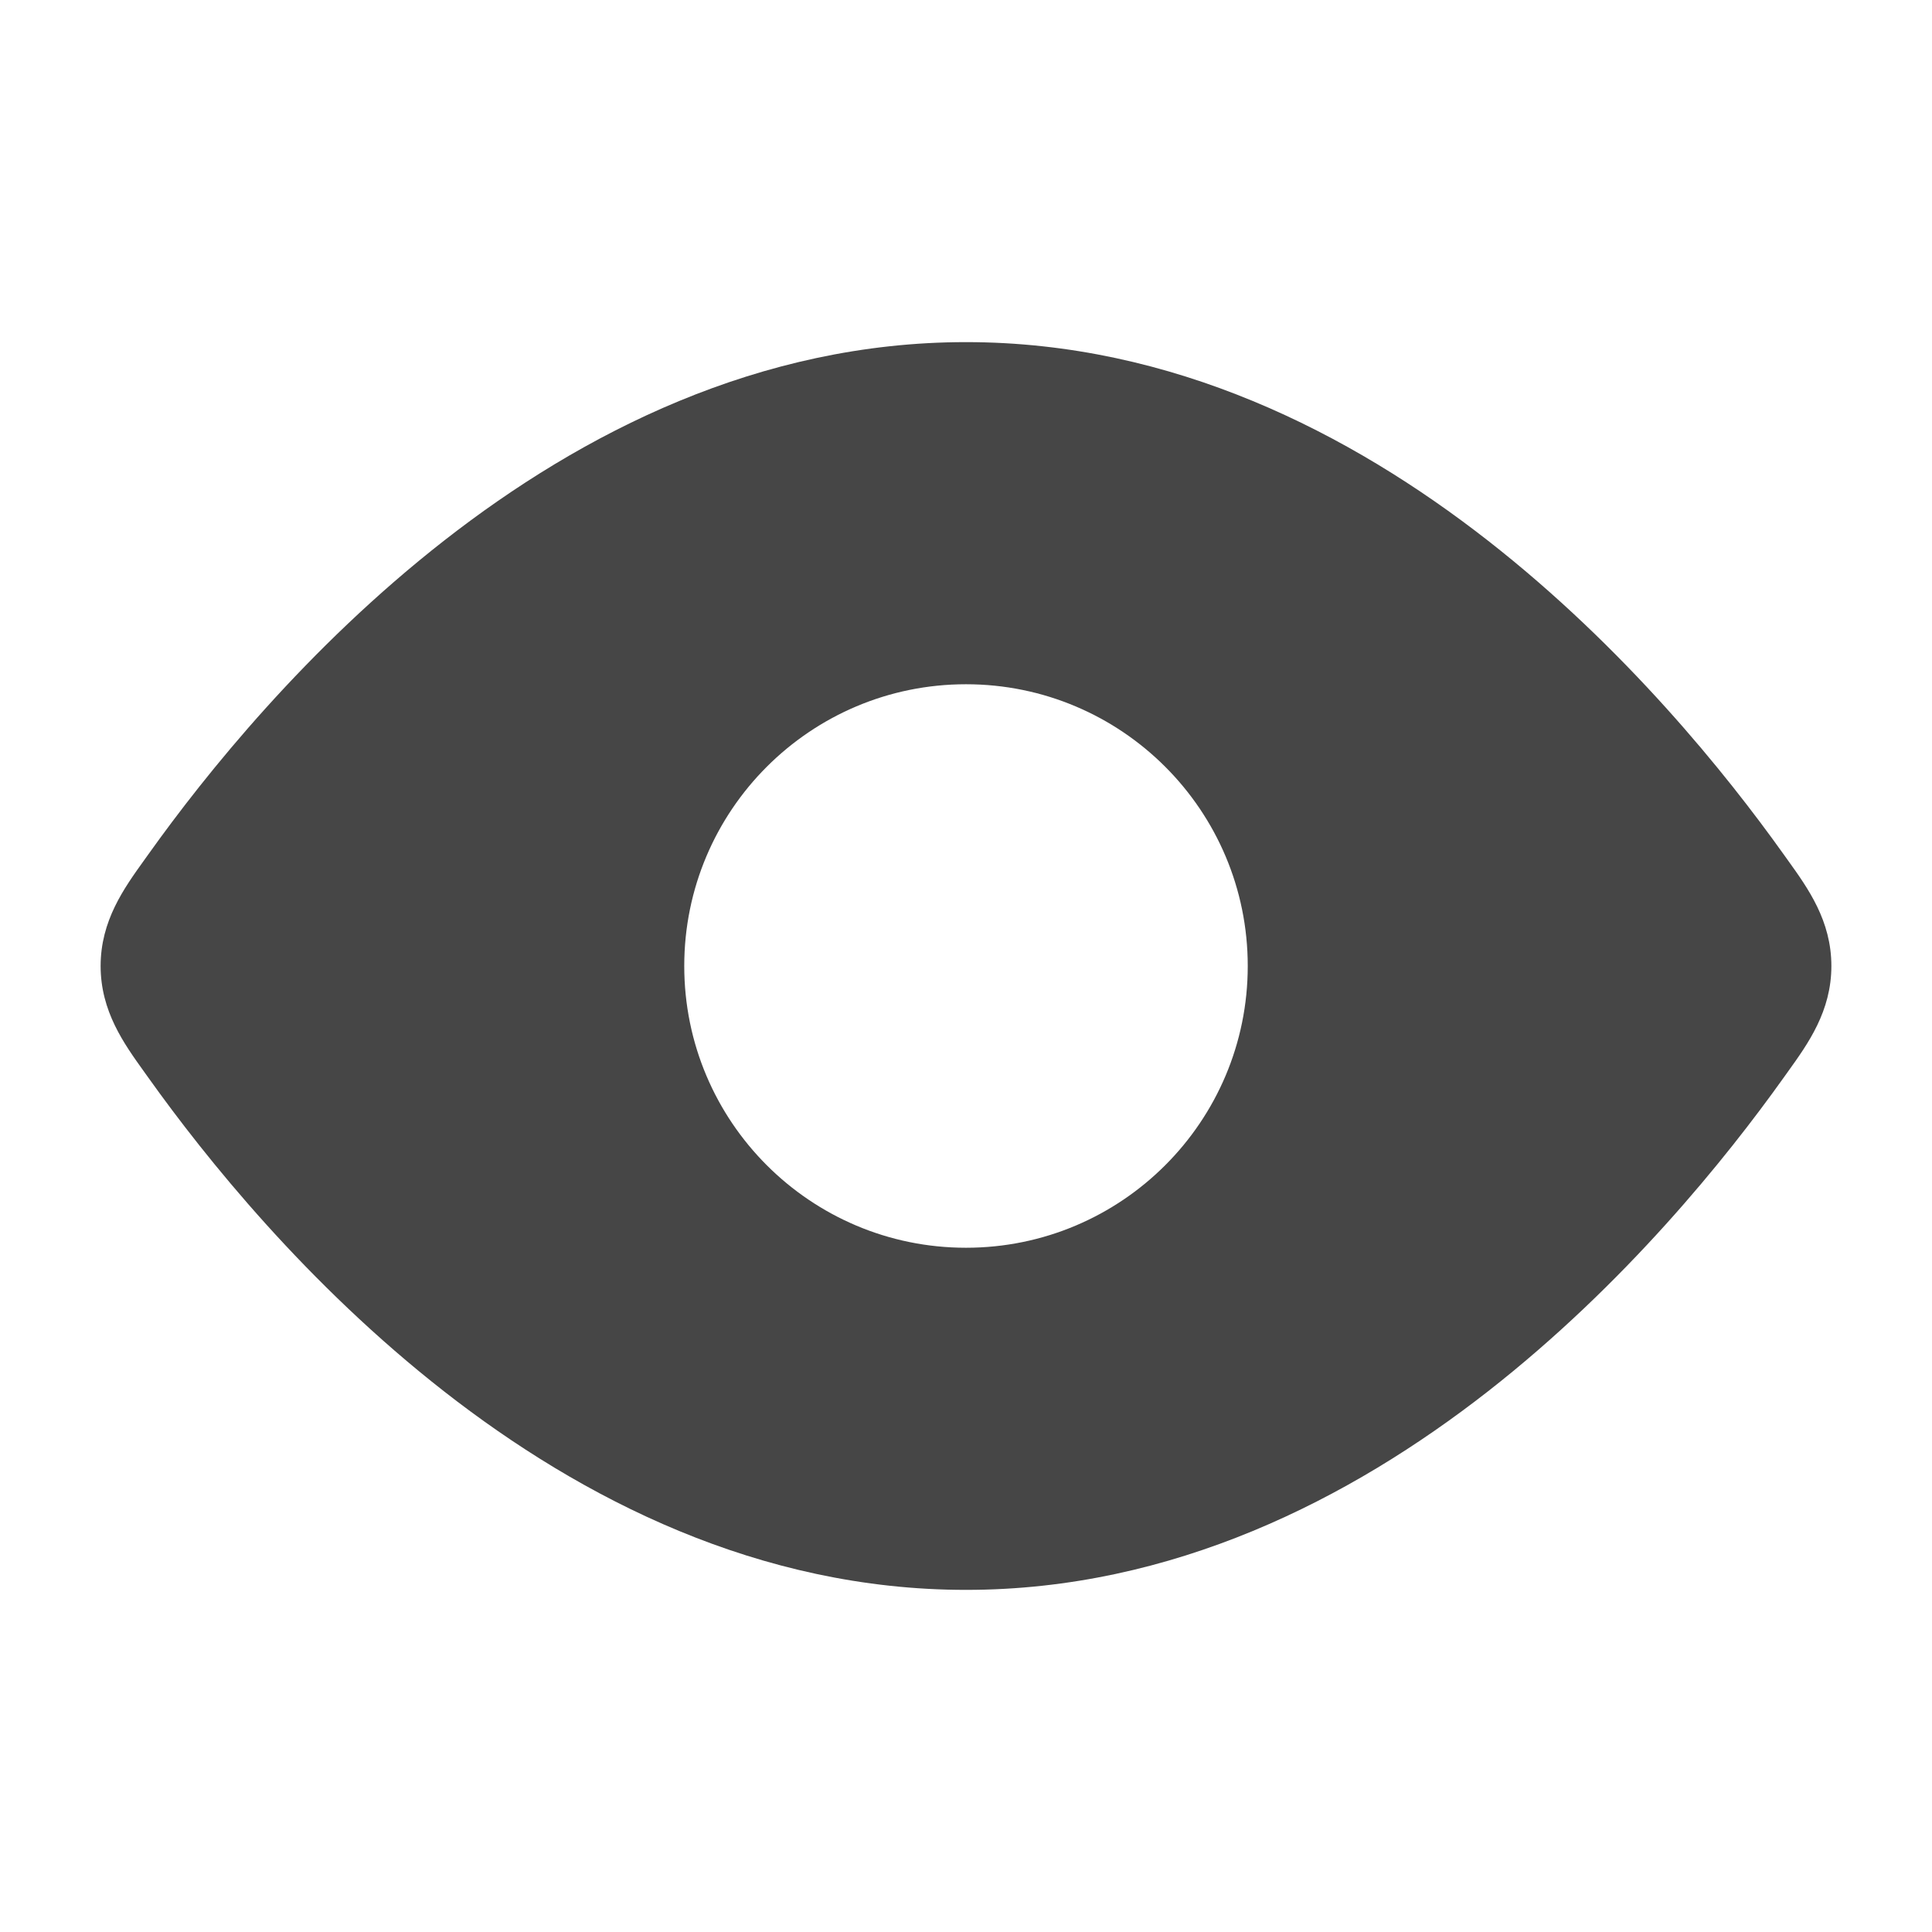
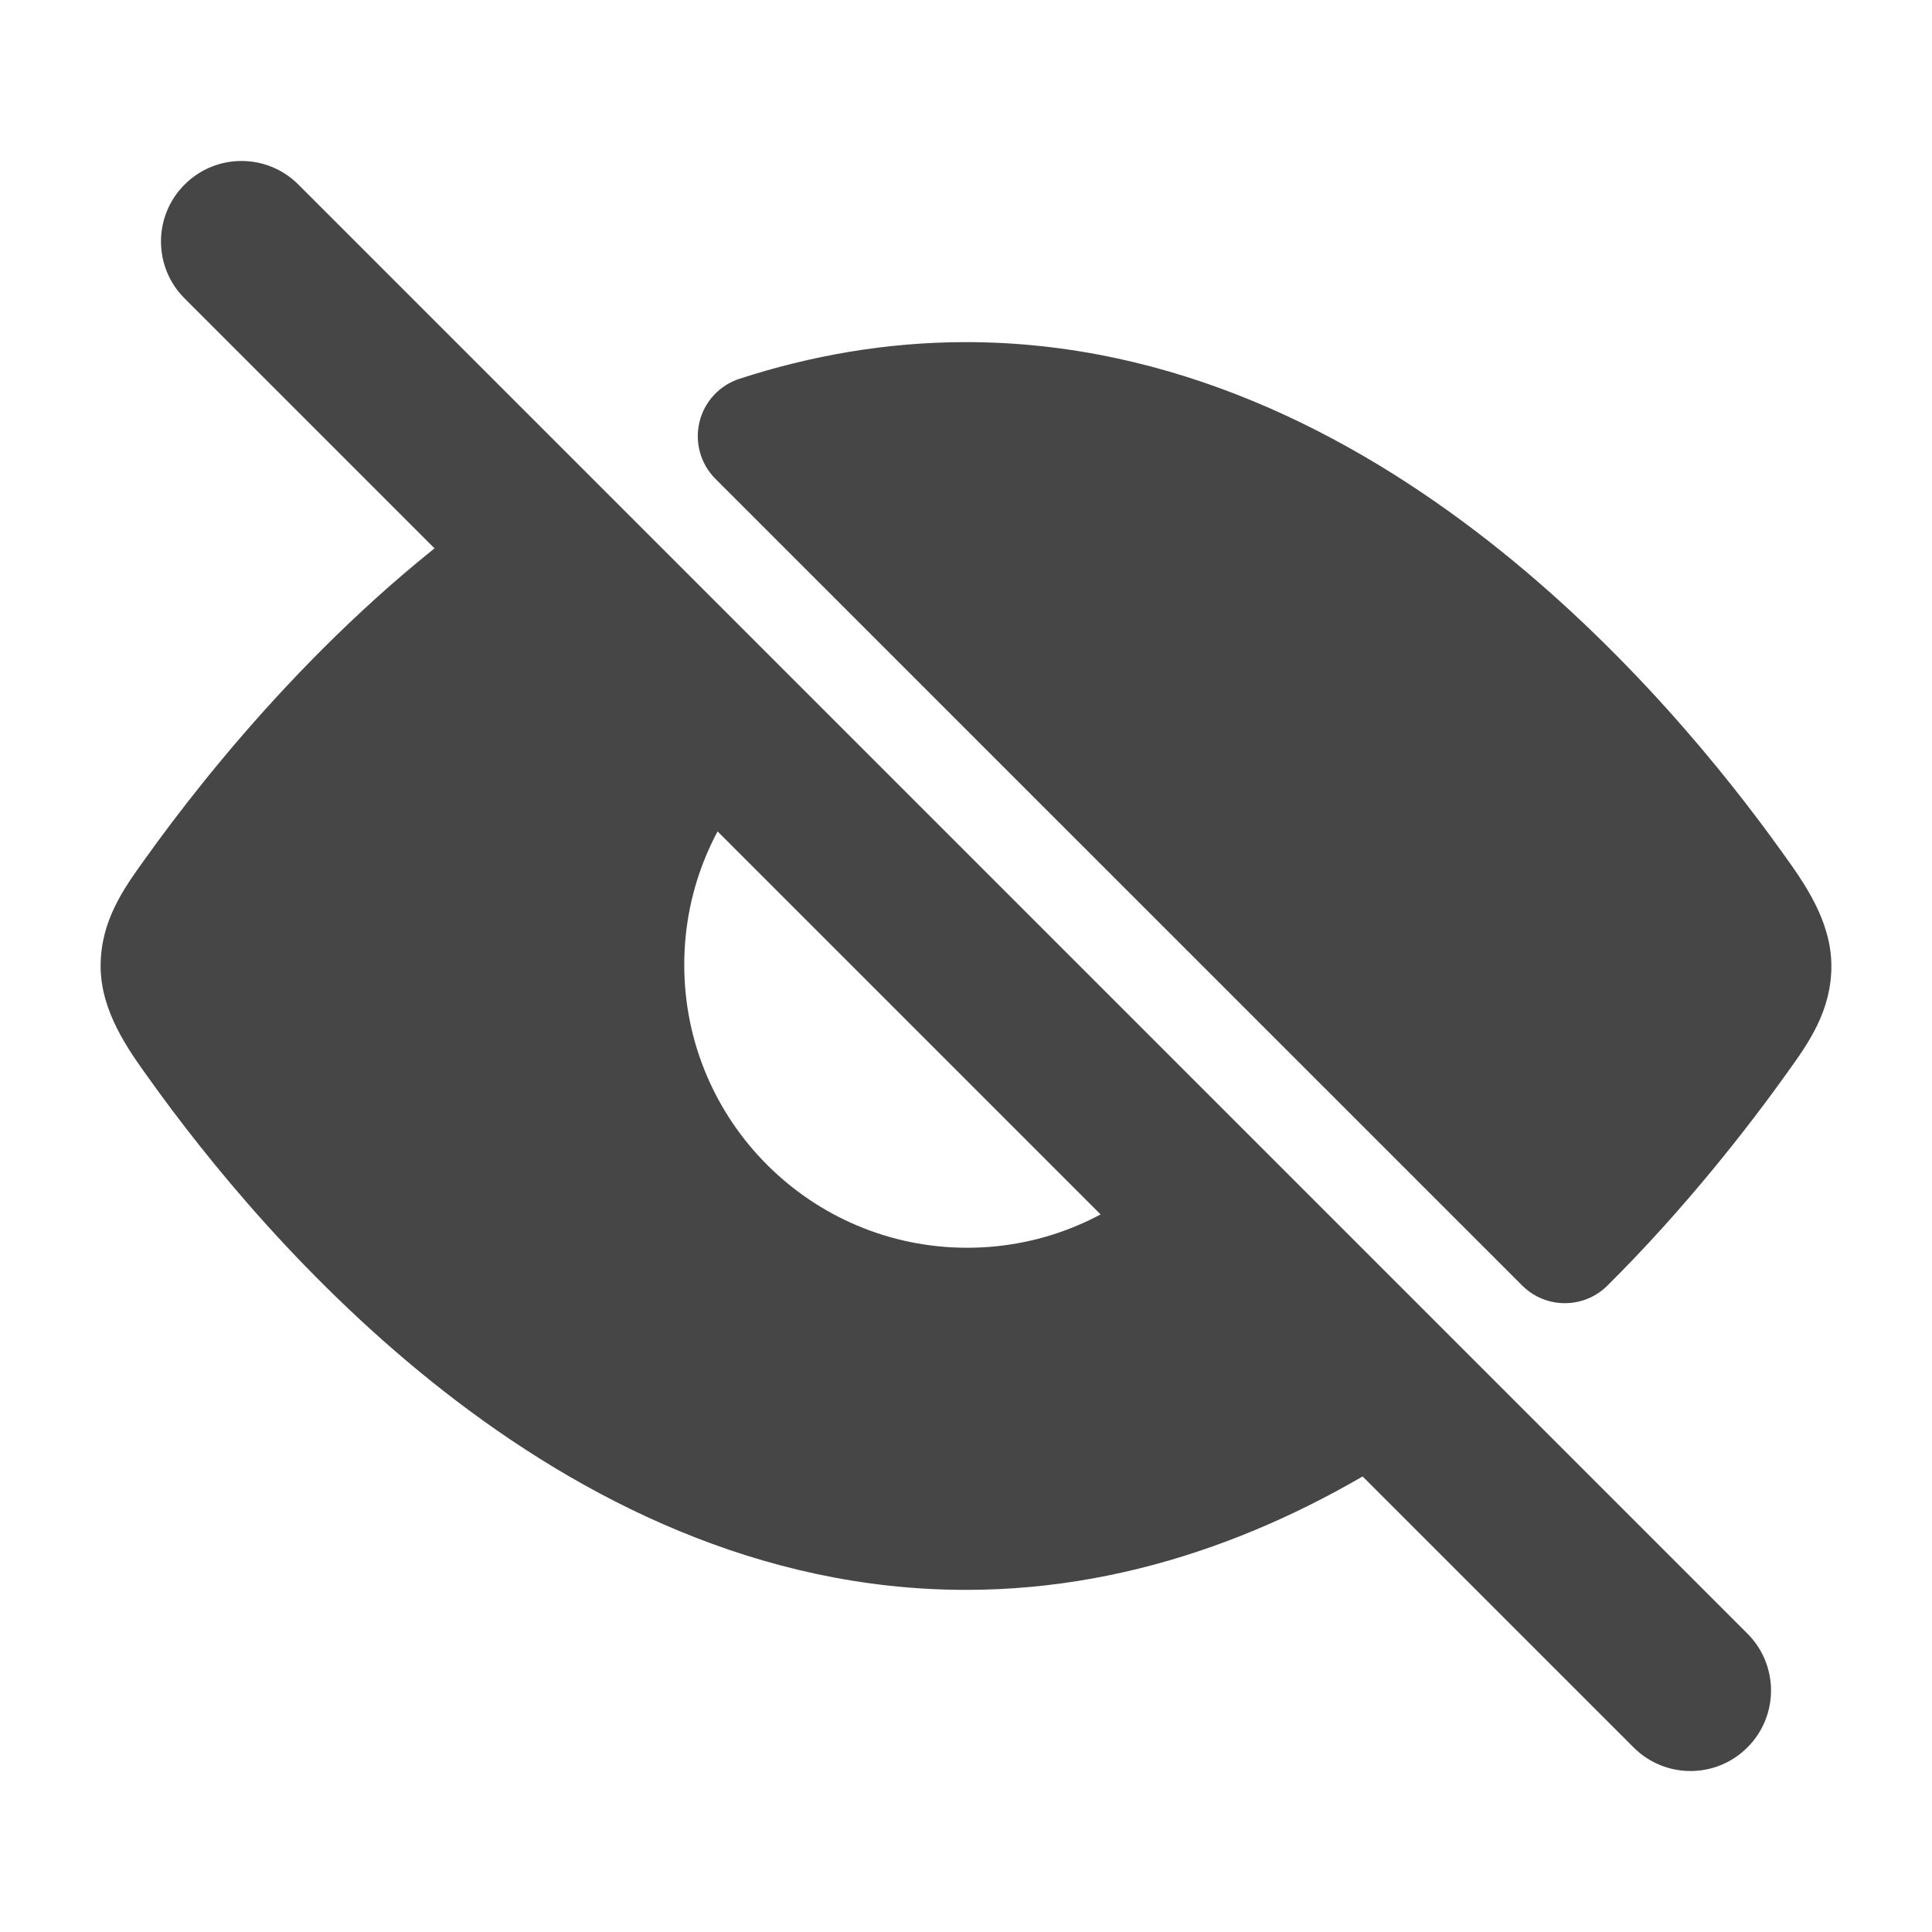
- <svg xmlns="http://www.w3.org/2000/svg" width="128" height="128" viewBox="0 0 24 24" fill="none" class="injected-svg" data-src="https://cdn.hugeicons.com/icons/view-solid-rounded.svg?v=1.0.0" role="img" color="#464646">
-   <path fill-rule="evenodd" clip-rule="evenodd" d="M5.52 6.713C7.226 5.381 9.429 4.25 12 4.25C14.571 4.25 16.774 5.381 18.48 6.713C20.187 8.046 21.449 9.62 22.155 10.61L22.208 10.684C22.461 11.036 22.75 11.438 22.75 12C22.75 12.562 22.461 12.964 22.208 13.316L22.155 13.39C21.449 14.38 20.187 15.954 18.48 17.287C16.774 18.619 14.571 19.75 12 19.75C9.429 19.75 7.226 18.619 5.52 17.287C3.813 15.954 2.551 14.38 1.845 13.39L1.792 13.316C1.539 12.964 1.25 12.562 1.25 12C1.25 11.438 1.539 11.036 1.792 10.684L1.845 10.61C2.551 9.62 3.813 8.046 5.52 6.713ZM8.5 12C8.5 13.933 10.067 15.5 12 15.5C13.933 15.5 15.5 13.933 15.5 12C15.5 10.067 13.933 8.5 12 8.5C10.067 8.5 8.5 10.067 8.5 12Z" fill="#464646" />
+ <svg xmlns="http://www.w3.org/2000/svg" width="128" height="128" viewBox="0 0 24 24" fill="none" class="injected-svg" data-src="https://cdn.hugeicons.com/icons/view-off-slash-solid-rounded.svg?v=1.0.0" role="img" color="#464646">
+   <path fill-rule="evenodd" clip-rule="evenodd" d="M12 4.25C11.006 4.25 10.065 4.42 9.187 4.705C8.938 4.786 8.75 4.989 8.689 5.243C8.628 5.497 8.703 5.764 8.888 5.949L18.909 15.969C19.201 16.261 19.674 16.262 19.967 15.971C20.93 15.016 21.724 13.995 22.208 13.316C22.461 12.964 22.75 12.562 22.75 12C22.75 11.438 22.408 10.962 22.155 10.61C21.449 9.62 20.187 8.046 18.48 6.713C16.774 5.381 14.571 4.25 12 4.25ZM7.278 6.217C7.024 5.963 6.626 5.925 6.328 6.126C4.206 7.557 2.602 9.548 1.792 10.684C1.539 11.036 1.25 11.438 1.25 12C1.25 12.562 1.592 13.038 1.845 13.39C2.551 14.38 3.813 15.954 5.52 17.287C7.226 18.619 9.429 19.75 12 19.75C14.183 19.75 16.102 18.933 17.672 17.874C17.858 17.749 17.978 17.547 17.999 17.325C18.021 17.102 17.941 16.881 17.783 16.722L7.278 6.217ZM9.529 9.5C8.893 10.136 8.5 11.015 8.5 11.985C8.5 13.926 10.074 15.5 12.015 15.5C12.985 15.5 13.864 15.107 14.5 14.471L9.529 9.5Z" fill="#464646" />
+   <path fill-rule="evenodd" clip-rule="evenodd" d="M2.293 2.293C2.683 1.902 3.317 1.902 3.707 2.293L21.707 20.293C22.098 20.683 22.098 21.317 21.707 21.707C21.317 22.098 20.683 22.098 20.293 21.707L2.293 3.707C1.902 3.317 1.902 2.683 2.293 2.293Z" fill="#464646" />
</svg>
